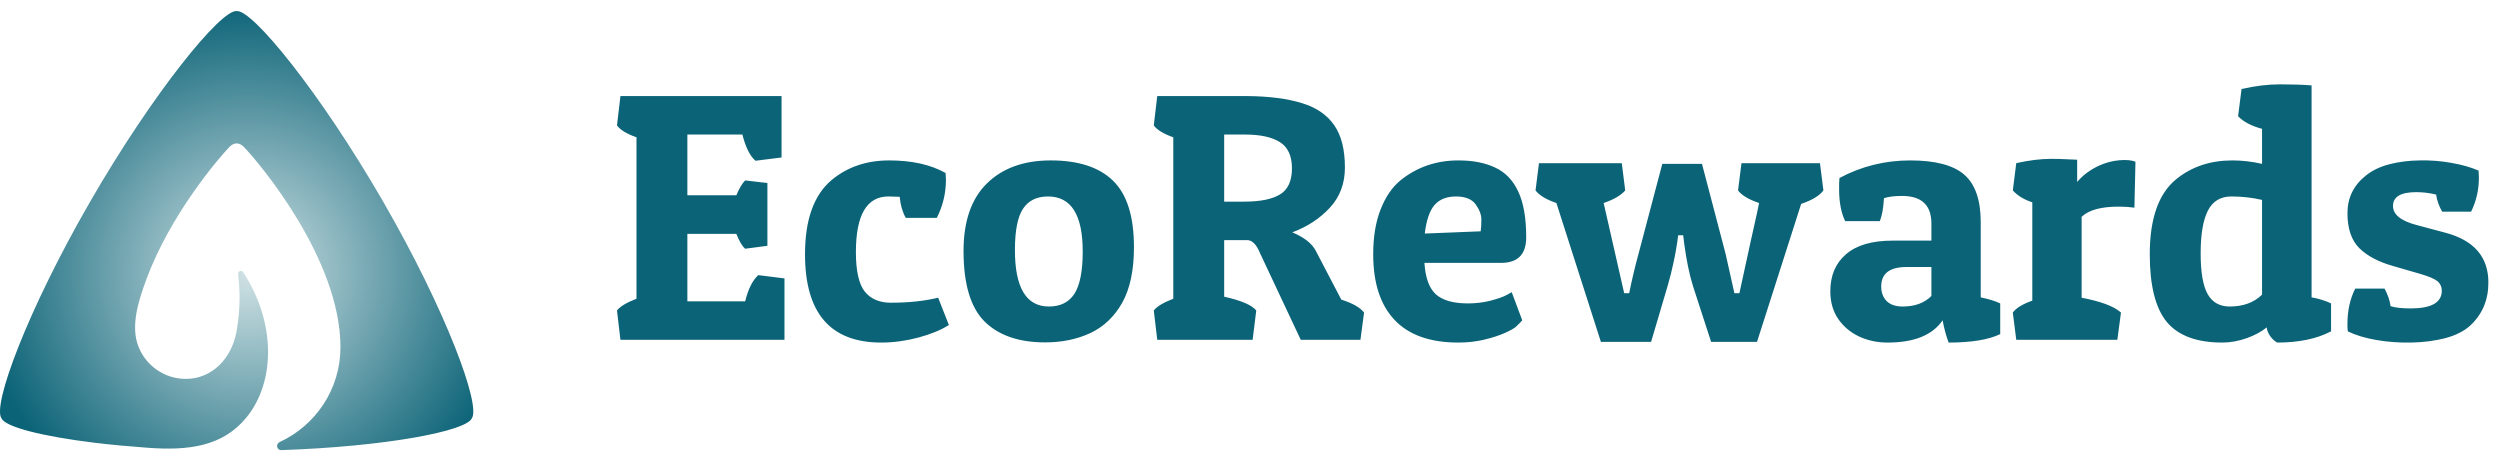
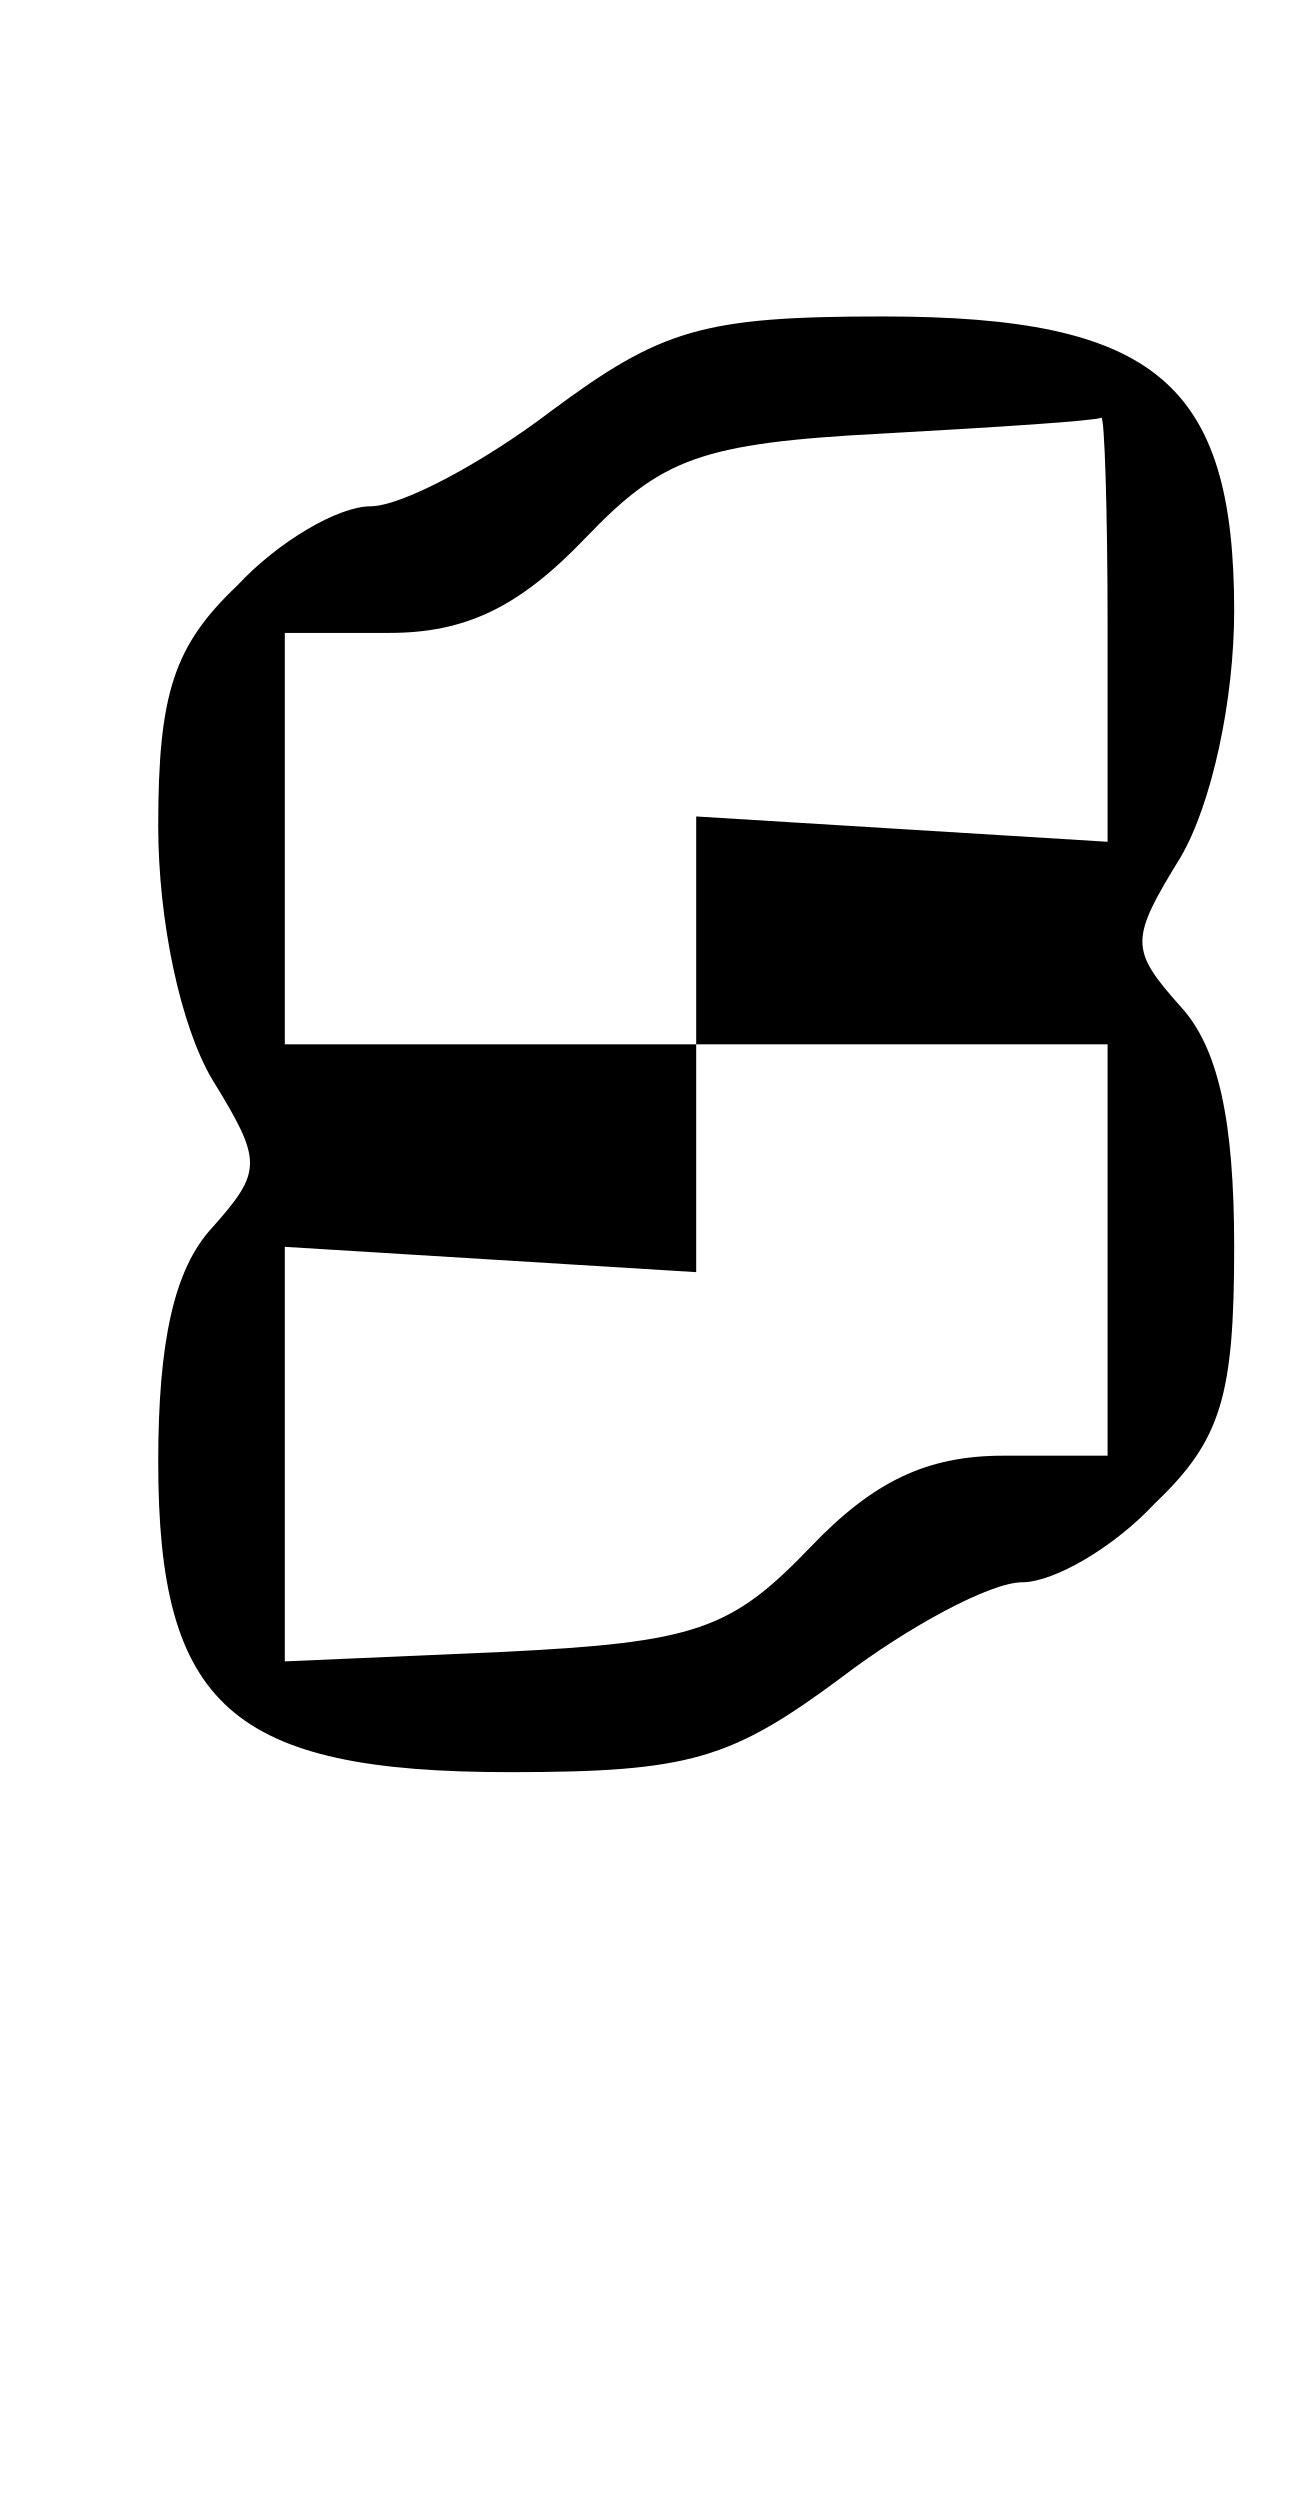
- <svg xmlns="http://www.w3.org/2000/svg" width="206" height="38" viewBox="0 0 206 38" fill="none">
-   <path d="M31.58 16.626C26.383 7.626 20.779 0.752 19.501 0.914C18.223 0.752 12.617 7.625 7.422 16.626C2.225 25.627 -0.653 33.444 0.126 34.472C0.414 35.159 3.371 35.944 7.823 36.486C9.148 36.648 10.605 36.78 12.164 36.895C15.495 37.143 18.338 36.808 20.305 34.401C22.72 31.442 22.725 26.536 20.037 22.425C19.9 22.214 19.58 22.356 19.614 22.604C19.778 23.803 19.828 25.45 19.488 27.327C19.091 29.51 17.492 31.221 15.313 31.221C13.53 31.221 12.007 30.107 11.401 28.539C10.763 26.881 11.366 24.88 12.088 22.945C14.042 17.714 17.914 13.142 18.893 12.121C19.271 11.728 19.702 11.702 20.107 12.121C21.43 13.499 28.054 21.384 28.054 28.607C28.054 32.076 26.001 35.063 23.042 36.424C22.699 36.582 22.801 37.102 23.179 37.089C31.828 36.795 38.435 35.517 38.874 34.472C39.653 33.444 36.775 25.627 31.58 16.628V16.626Z" fill="url(#paint0_radial_4403_2895)" />
-   <path d="M62.481 22.67L64.641 22.94V28H51.124L50.84 25.584C51.096 25.252 51.631 24.93 52.446 24.617V11.313C51.641 11.029 51.105 10.702 50.84 10.333L51.124 7.916H64.4V12.976L62.253 13.246C61.798 12.858 61.438 12.138 61.173 11.086H56.639V16.089H60.676C60.913 15.521 61.154 15.113 61.401 14.867L63.234 15.08V20.254L61.401 20.495C61.164 20.296 60.922 19.889 60.676 19.273H56.639V24.83H61.401C61.656 23.807 62.017 23.087 62.481 22.67ZM73.198 16.189C71.416 16.189 70.526 17.719 70.526 20.779C70.526 22.334 70.772 23.419 71.265 24.034C71.757 24.641 72.473 24.944 73.411 24.944C74.861 24.944 76.159 24.807 77.305 24.532L78.187 26.778C77.561 27.185 76.723 27.531 75.671 27.815C74.629 28.09 73.61 28.227 72.615 28.227C68.427 28.227 66.333 25.802 66.333 20.95C66.333 18.107 67.062 16.07 68.522 14.838C69.82 13.758 71.402 13.218 73.269 13.218C75.136 13.218 76.685 13.564 77.917 14.255C77.926 14.35 77.931 14.445 77.931 14.54C77.94 14.634 77.945 14.725 77.945 14.81C77.945 15.918 77.694 16.966 77.192 17.951H74.633C74.359 17.458 74.193 16.88 74.136 16.217C74.013 16.207 73.871 16.203 73.71 16.203C73.558 16.193 73.387 16.189 73.198 16.189ZM93.438 20.367C93.438 22.262 93.116 23.788 92.471 24.944C91.827 26.091 90.951 26.924 89.842 27.446C88.743 27.957 87.501 28.213 86.118 28.213C83.957 28.213 82.294 27.64 81.129 26.493C79.973 25.337 79.395 23.399 79.395 20.68C79.395 18.235 80.034 16.383 81.314 15.123C82.602 13.853 84.36 13.218 86.587 13.218C88.861 13.218 90.572 13.777 91.718 14.895C92.865 16.013 93.438 17.837 93.438 20.367ZM83.63 20.609C83.63 23.707 84.564 25.257 86.431 25.257C87.378 25.257 88.079 24.906 88.534 24.205C88.989 23.494 89.216 22.334 89.216 20.723C89.216 17.7 88.264 16.189 86.359 16.189C85.431 16.189 84.744 16.525 84.299 17.198C83.853 17.861 83.63 18.998 83.63 20.609ZM110.821 13.801C110.821 15.118 110.409 16.222 109.584 17.112C108.76 18.003 107.727 18.681 106.486 19.145C107.452 19.552 108.092 20.05 108.405 20.637L110.523 24.688C111.451 24.982 112.077 25.337 112.399 25.754L112.1 28H107.182L103.828 20.865C103.534 20.145 103.179 19.785 102.762 19.785H100.872V24.447C102.274 24.759 103.155 25.138 103.515 25.584L103.217 28H95.357L95.072 25.584C95.328 25.252 95.864 24.93 96.679 24.617V11.313C95.873 11.029 95.338 10.702 95.072 10.333L95.357 7.916H102.79C104.6 7.935 106.097 8.129 107.282 8.499C108.466 8.859 109.352 9.466 109.94 10.318C110.527 11.162 110.821 12.322 110.821 13.801ZM102.577 11.086H100.872V16.615H102.52C103.847 16.615 104.832 16.416 105.477 16.018C106.131 15.62 106.457 14.905 106.457 13.872C106.457 12.848 106.126 12.128 105.463 11.711C104.809 11.294 103.847 11.086 102.577 11.086ZM120.174 28.227C117.843 28.227 116.09 27.607 114.915 26.365C113.74 25.124 113.152 23.319 113.152 20.95C113.152 19.519 113.356 18.287 113.763 17.255C114.171 16.212 114.725 15.407 115.426 14.838C116.781 13.758 118.364 13.218 120.174 13.218C121.377 13.218 122.391 13.417 123.215 13.815C124.049 14.203 124.679 14.862 125.106 15.791C125.542 16.71 125.759 17.965 125.759 19.557C125.759 20.96 125.068 21.661 123.684 21.661H117.374C117.449 22.883 117.762 23.745 118.312 24.248C118.871 24.75 119.752 25.001 120.955 25.001C121.609 25.001 122.235 24.925 122.832 24.773C123.438 24.612 123.879 24.456 124.153 24.305L124.566 24.077L125.433 26.394C125.328 26.517 125.163 26.688 124.935 26.906C124.783 27.048 124.476 27.223 124.011 27.431C123.547 27.64 122.978 27.825 122.306 27.986C121.642 28.147 120.932 28.227 120.174 28.227ZM117.402 19.244L122.007 19.06C122.045 18.823 122.064 18.496 122.064 18.079C122.064 17.69 121.908 17.278 121.595 16.842C121.282 16.407 120.742 16.189 119.975 16.189C119.207 16.189 118.62 16.421 118.212 16.885C117.805 17.349 117.535 18.136 117.402 19.244ZM148.416 16.8L144.777 28.171H140.996L139.504 23.58C139.21 22.642 138.969 21.476 138.779 20.083L138.694 19.387H138.282C138.187 20.145 138.064 20.869 137.912 21.561C137.77 22.253 137.604 22.916 137.415 23.551L136.05 28.171H131.914L128.247 16.729C127.413 16.444 126.84 16.099 126.527 15.691L126.811 13.445H133.634L133.918 15.691C133.567 16.099 132.975 16.444 132.141 16.729L133.833 24.162H134.245C134.349 23.641 134.463 23.12 134.586 22.599C134.709 22.068 134.847 21.528 134.998 20.979L136.974 13.502H140.243L142.19 20.922L142.915 24.162H143.327C144.038 20.874 144.521 18.671 144.777 17.553L144.948 16.729C144.085 16.435 143.507 16.089 143.214 15.691L143.498 13.445H149.965L150.249 15.691C149.927 16.127 149.316 16.497 148.416 16.8ZM151.543 15.606C151.543 15.454 151.543 15.303 151.543 15.151C151.552 14.99 151.562 14.829 151.571 14.668C153.381 13.701 155.324 13.218 157.399 13.218C159.474 13.218 160.962 13.611 161.862 14.398C162.762 15.184 163.212 16.487 163.212 18.306V24.503C163.885 24.646 164.42 24.811 164.818 25.001V27.531C163.852 27.995 162.435 28.227 160.568 28.227C160.369 27.706 160.204 27.095 160.071 26.394C159.237 27.616 157.726 28.227 155.537 28.227C154.675 28.227 153.883 28.057 153.163 27.716C152.453 27.375 151.884 26.891 151.458 26.266C151.031 25.631 150.818 24.878 150.818 24.006C150.818 22.708 151.249 21.689 152.111 20.95C152.974 20.201 154.258 19.827 155.963 19.827H159.147V18.42C159.147 16.904 158.342 16.146 156.731 16.146C156.105 16.146 155.608 16.207 155.238 16.331C155.191 17.155 155.077 17.785 154.897 18.221H152.04C151.709 17.529 151.543 16.658 151.543 15.606ZM156.788 25.257C157.783 25.257 158.569 24.968 159.147 24.39V22.002H157.1C155.707 22.002 155.011 22.537 155.011 23.608C155.011 24.091 155.158 24.489 155.452 24.802C155.755 25.105 156.2 25.257 156.788 25.257ZM174.583 17.027C173.124 17.027 172.105 17.307 171.527 17.866V24.532C173.119 24.835 174.199 25.243 174.768 25.754L174.469 28H166.14L165.856 25.754C166.121 25.385 166.657 25.058 167.462 24.773V16.672C166.77 16.444 166.235 16.117 165.856 15.691L166.14 13.445C167.183 13.208 168.144 13.09 169.026 13.09C169.452 13.09 169.84 13.1 170.191 13.118C170.551 13.128 170.873 13.142 171.158 13.161V14.995C171.603 14.464 172.176 14.028 172.877 13.687C173.465 13.412 174.052 13.251 174.64 13.204C175.227 13.156 175.668 13.199 175.962 13.332L175.876 17.112C175.497 17.056 175.066 17.027 174.583 17.027ZM184.419 9.579L184.703 7.334C185.812 7.078 186.873 6.95 187.887 6.95C188.891 6.95 189.754 6.978 190.474 7.035V24.503C191.071 24.608 191.606 24.773 192.08 25.001V27.303C190.905 27.919 189.427 28.227 187.645 28.227C187.456 28.133 187.266 27.962 187.077 27.716C186.897 27.46 186.797 27.213 186.778 26.977C186.352 27.327 185.798 27.626 185.115 27.872C184.433 28.109 183.765 28.227 183.111 28.227C181.017 28.227 179.496 27.664 178.549 26.536C177.611 25.399 177.141 23.537 177.141 20.95C177.141 18.022 177.862 15.966 179.302 14.781C180.572 13.739 182.121 13.218 183.95 13.218C184.746 13.218 185.561 13.313 186.394 13.502V10.617C185.513 10.38 184.855 10.034 184.419 9.579ZM183.722 25.257C184.84 25.257 185.731 24.93 186.394 24.276V16.473C185.58 16.283 184.736 16.189 183.864 16.189C182.974 16.189 182.329 16.577 181.931 17.354C181.533 18.131 181.334 19.306 181.334 20.879C181.334 22.442 181.529 23.565 181.917 24.248C182.306 24.92 182.907 25.257 183.722 25.257ZM199.101 15.833C197.822 15.833 197.183 16.212 197.183 16.97C197.183 17.69 197.855 18.221 199.201 18.562L201.489 19.173C203.858 19.799 205.043 21.168 205.043 23.281C205.043 24.731 204.536 25.92 203.522 26.849C203.01 27.303 202.323 27.645 201.461 27.872C200.599 28.09 199.67 28.209 198.675 28.227C197.69 28.246 196.732 28.175 195.804 28.014C194.875 27.853 194.093 27.616 193.459 27.303C193.449 27.199 193.44 27.095 193.43 26.991C193.43 26.877 193.43 26.768 193.43 26.664C193.43 25.593 193.643 24.631 194.07 23.779H196.486C196.751 24.262 196.917 24.745 196.984 25.228C197.353 25.352 197.907 25.413 198.647 25.413C200.352 25.413 201.205 24.925 201.205 23.949C201.205 23.646 201.091 23.39 200.864 23.182C200.617 22.983 200.158 22.784 199.485 22.585L197.183 21.917C195.998 21.585 195.074 21.097 194.411 20.453C193.757 19.799 193.43 18.837 193.43 17.567C193.43 16.288 193.947 15.246 194.979 14.44C195.491 14.033 196.131 13.73 196.898 13.531C197.675 13.332 198.504 13.227 199.386 13.218C200.267 13.199 201.129 13.265 201.973 13.417C202.816 13.559 203.569 13.772 204.232 14.056C204.242 14.151 204.247 14.246 204.247 14.341C204.256 14.435 204.261 14.535 204.261 14.639C204.261 15.634 204.048 16.568 203.621 17.439H201.233C200.968 16.975 200.802 16.506 200.736 16.032C200.177 15.899 199.632 15.833 199.101 15.833Z" fill="#0B6377" />
-   <defs>
-     <radialGradient id="paint0_radial_4403_2895" cx="0" cy="0" r="1" gradientUnits="userSpaceOnUse" gradientTransform="translate(20.4421 22.3876) scale(22.2227)">
-       <stop offset="0.02" stop-color="#CDE0E3" />
-       <stop offset="1" stop-color="#0B6377" />
-     </radialGradient>
-   </defs>
+ <svg xmlns="http://www.w3.org/2000/svg" version="1.0" width="41pt" height="79pt" viewBox="0 0 41 79" preserveAspectRatio="xMidYMid meet">
+   <g transform="translate(0,79) scale(0.1,-0.1)" fill="#000000" stroke="none">
+     <path d="M174 660 c-21 -16 -47 -30 -57 -30 -10 0 -29 -11 -42 -25 -20 -19 -25 -34 -25 -76 0 -30 7 -63 17 -80 16 -26 16 -29 0 -47 -12 -13 -17 -36 -17 -74 0 -77 23 -98 111 -98 57 0 70 4 105 30 21 16 47 30 57 30 10 0 29 11 42 25 21 20 25 34 25 81 0 40 -5 63 -17 76 -16 18 -16 21 0 47 10 17 17 50 17 78 0 72 -25 93 -111 93 -57 0 -70 -4 -105 -30z m176 -68 l0 -68 -65 4 -65 4 0 -36 0 -36 65 0 65 0 0 -65 0 -65 -33 0 c-24 0 -41 -8 -61 -29 -25 -26 -36 -30 -97 -33 l-69 -3 0 65 0 66 65 -4 65 -4 0 36 0 36 -65 0 -65 0 0 65 0 65 33 0 c24 0 41 8 62 30 24 25 36 30 94 33 36 2 67 4 69 5 1 1 2 -29 2 -66z" />
+   </g>
</svg>
